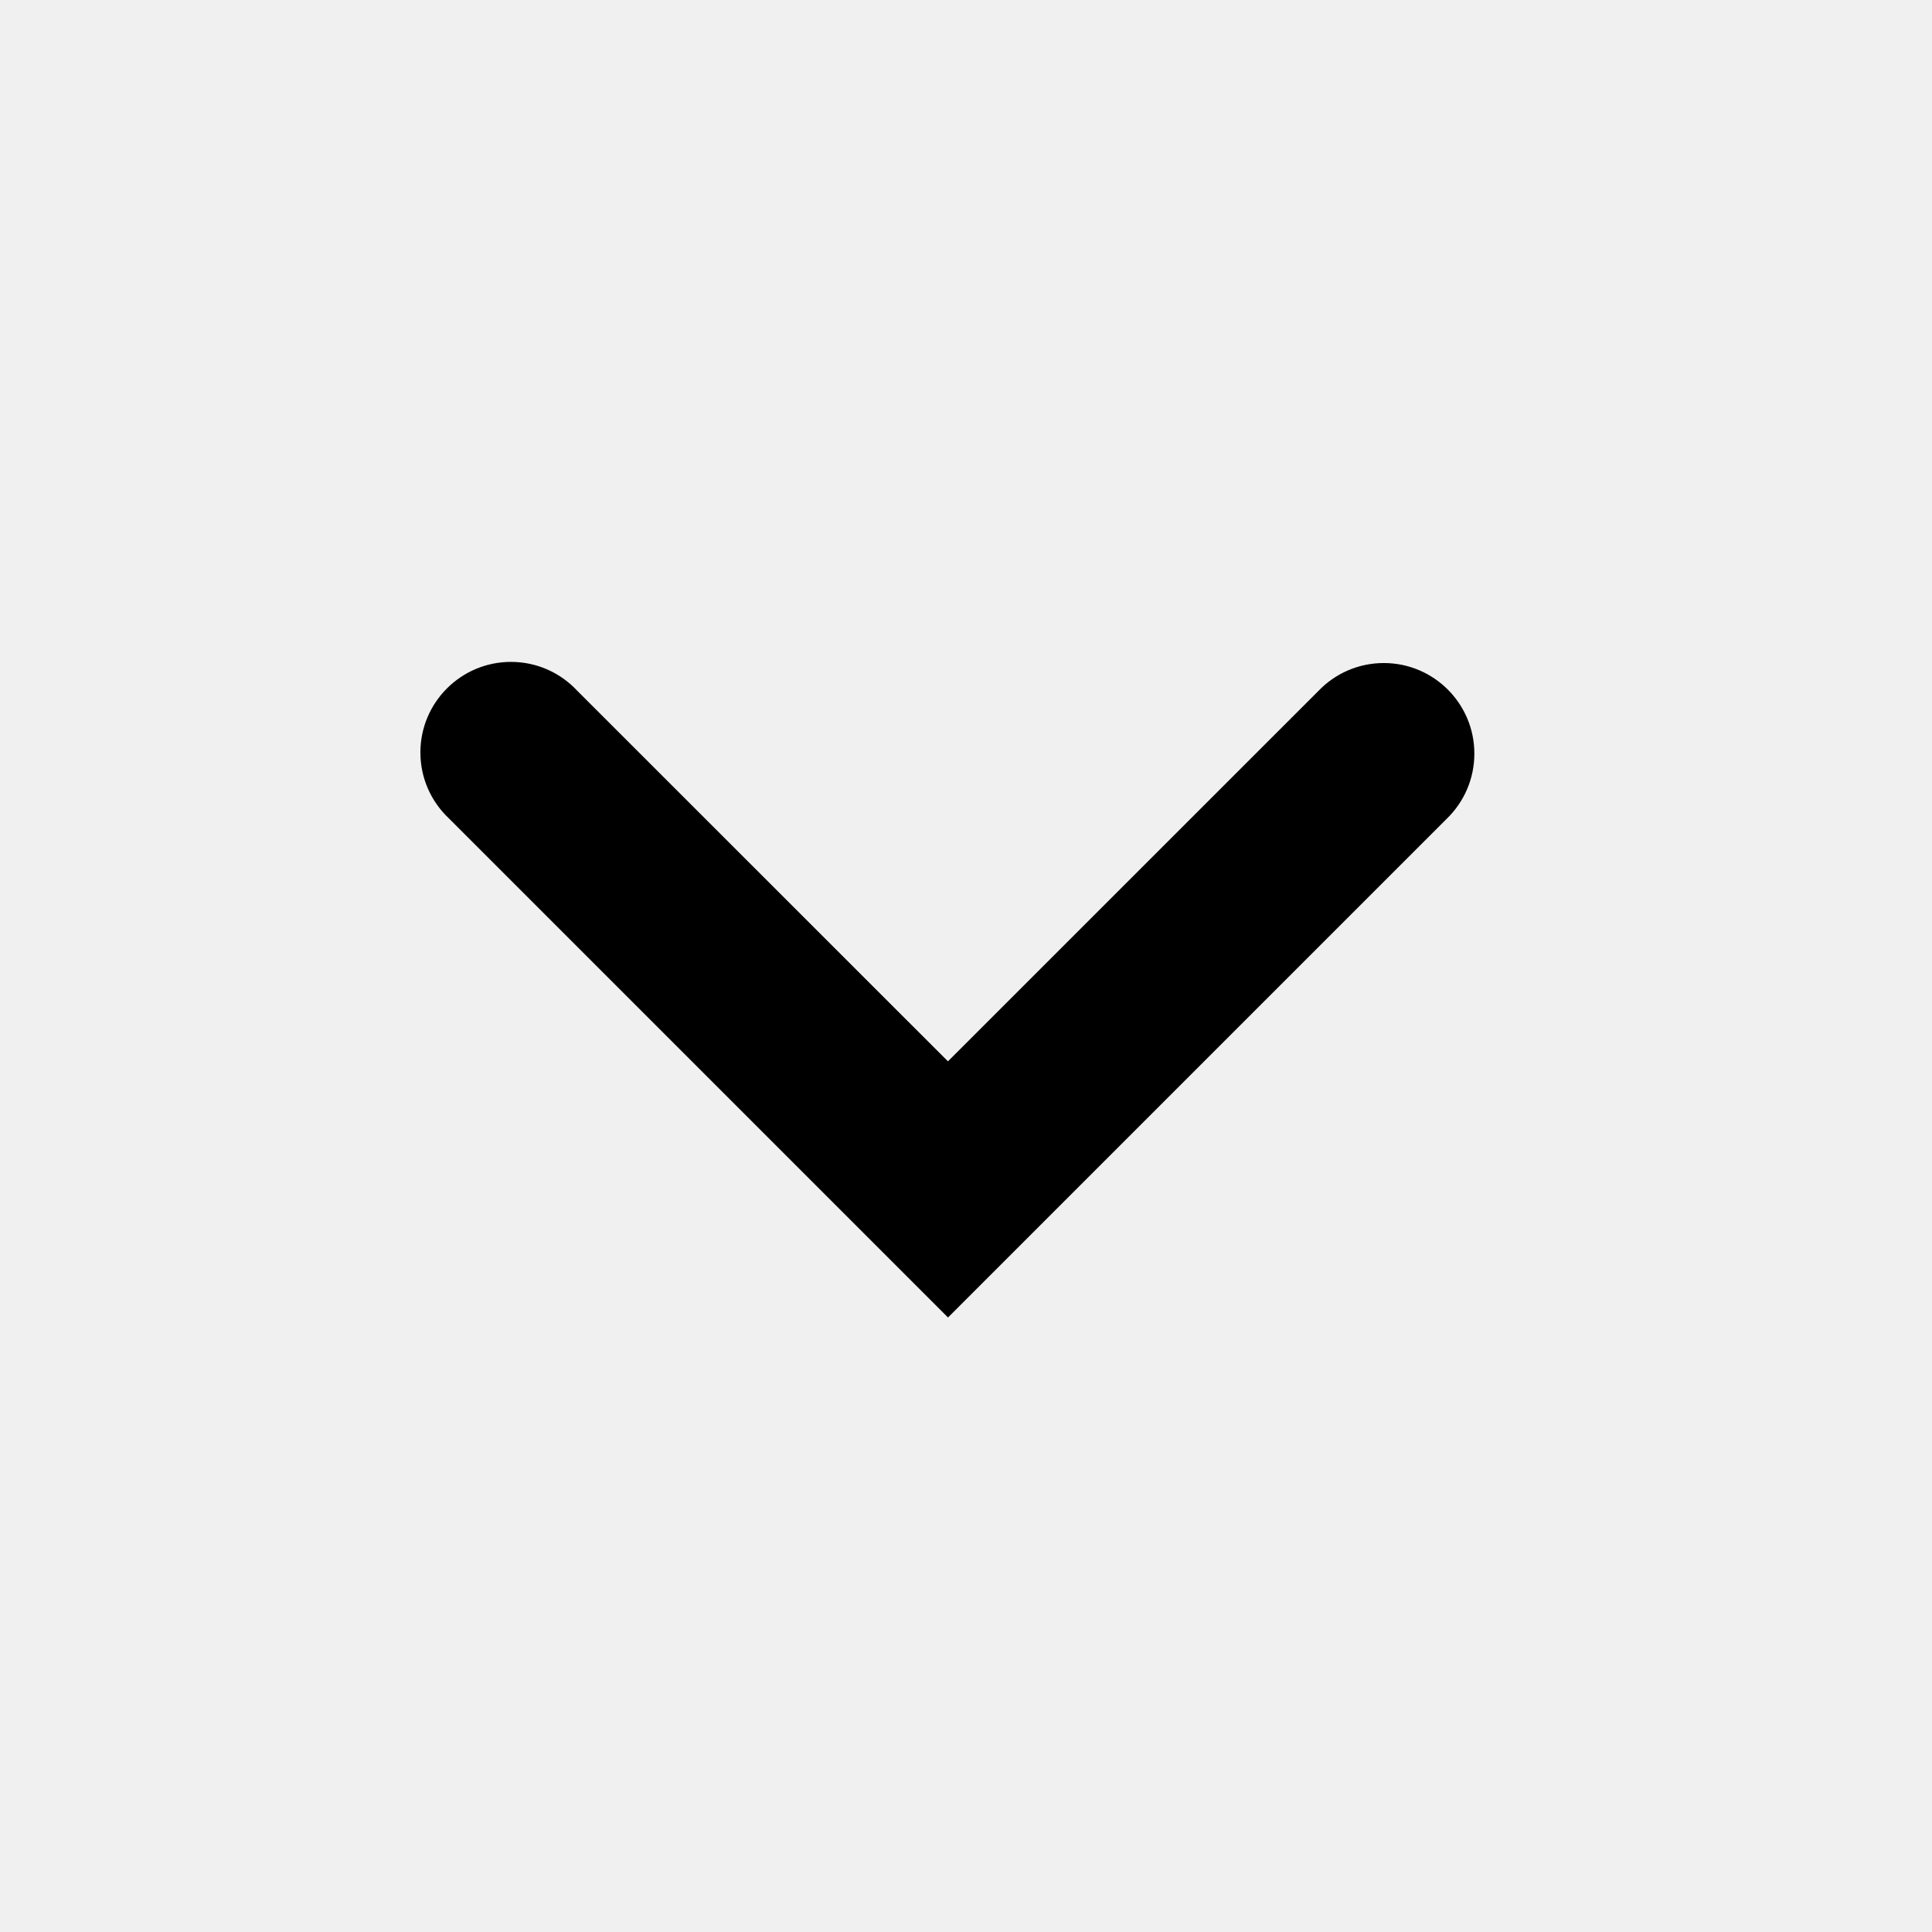
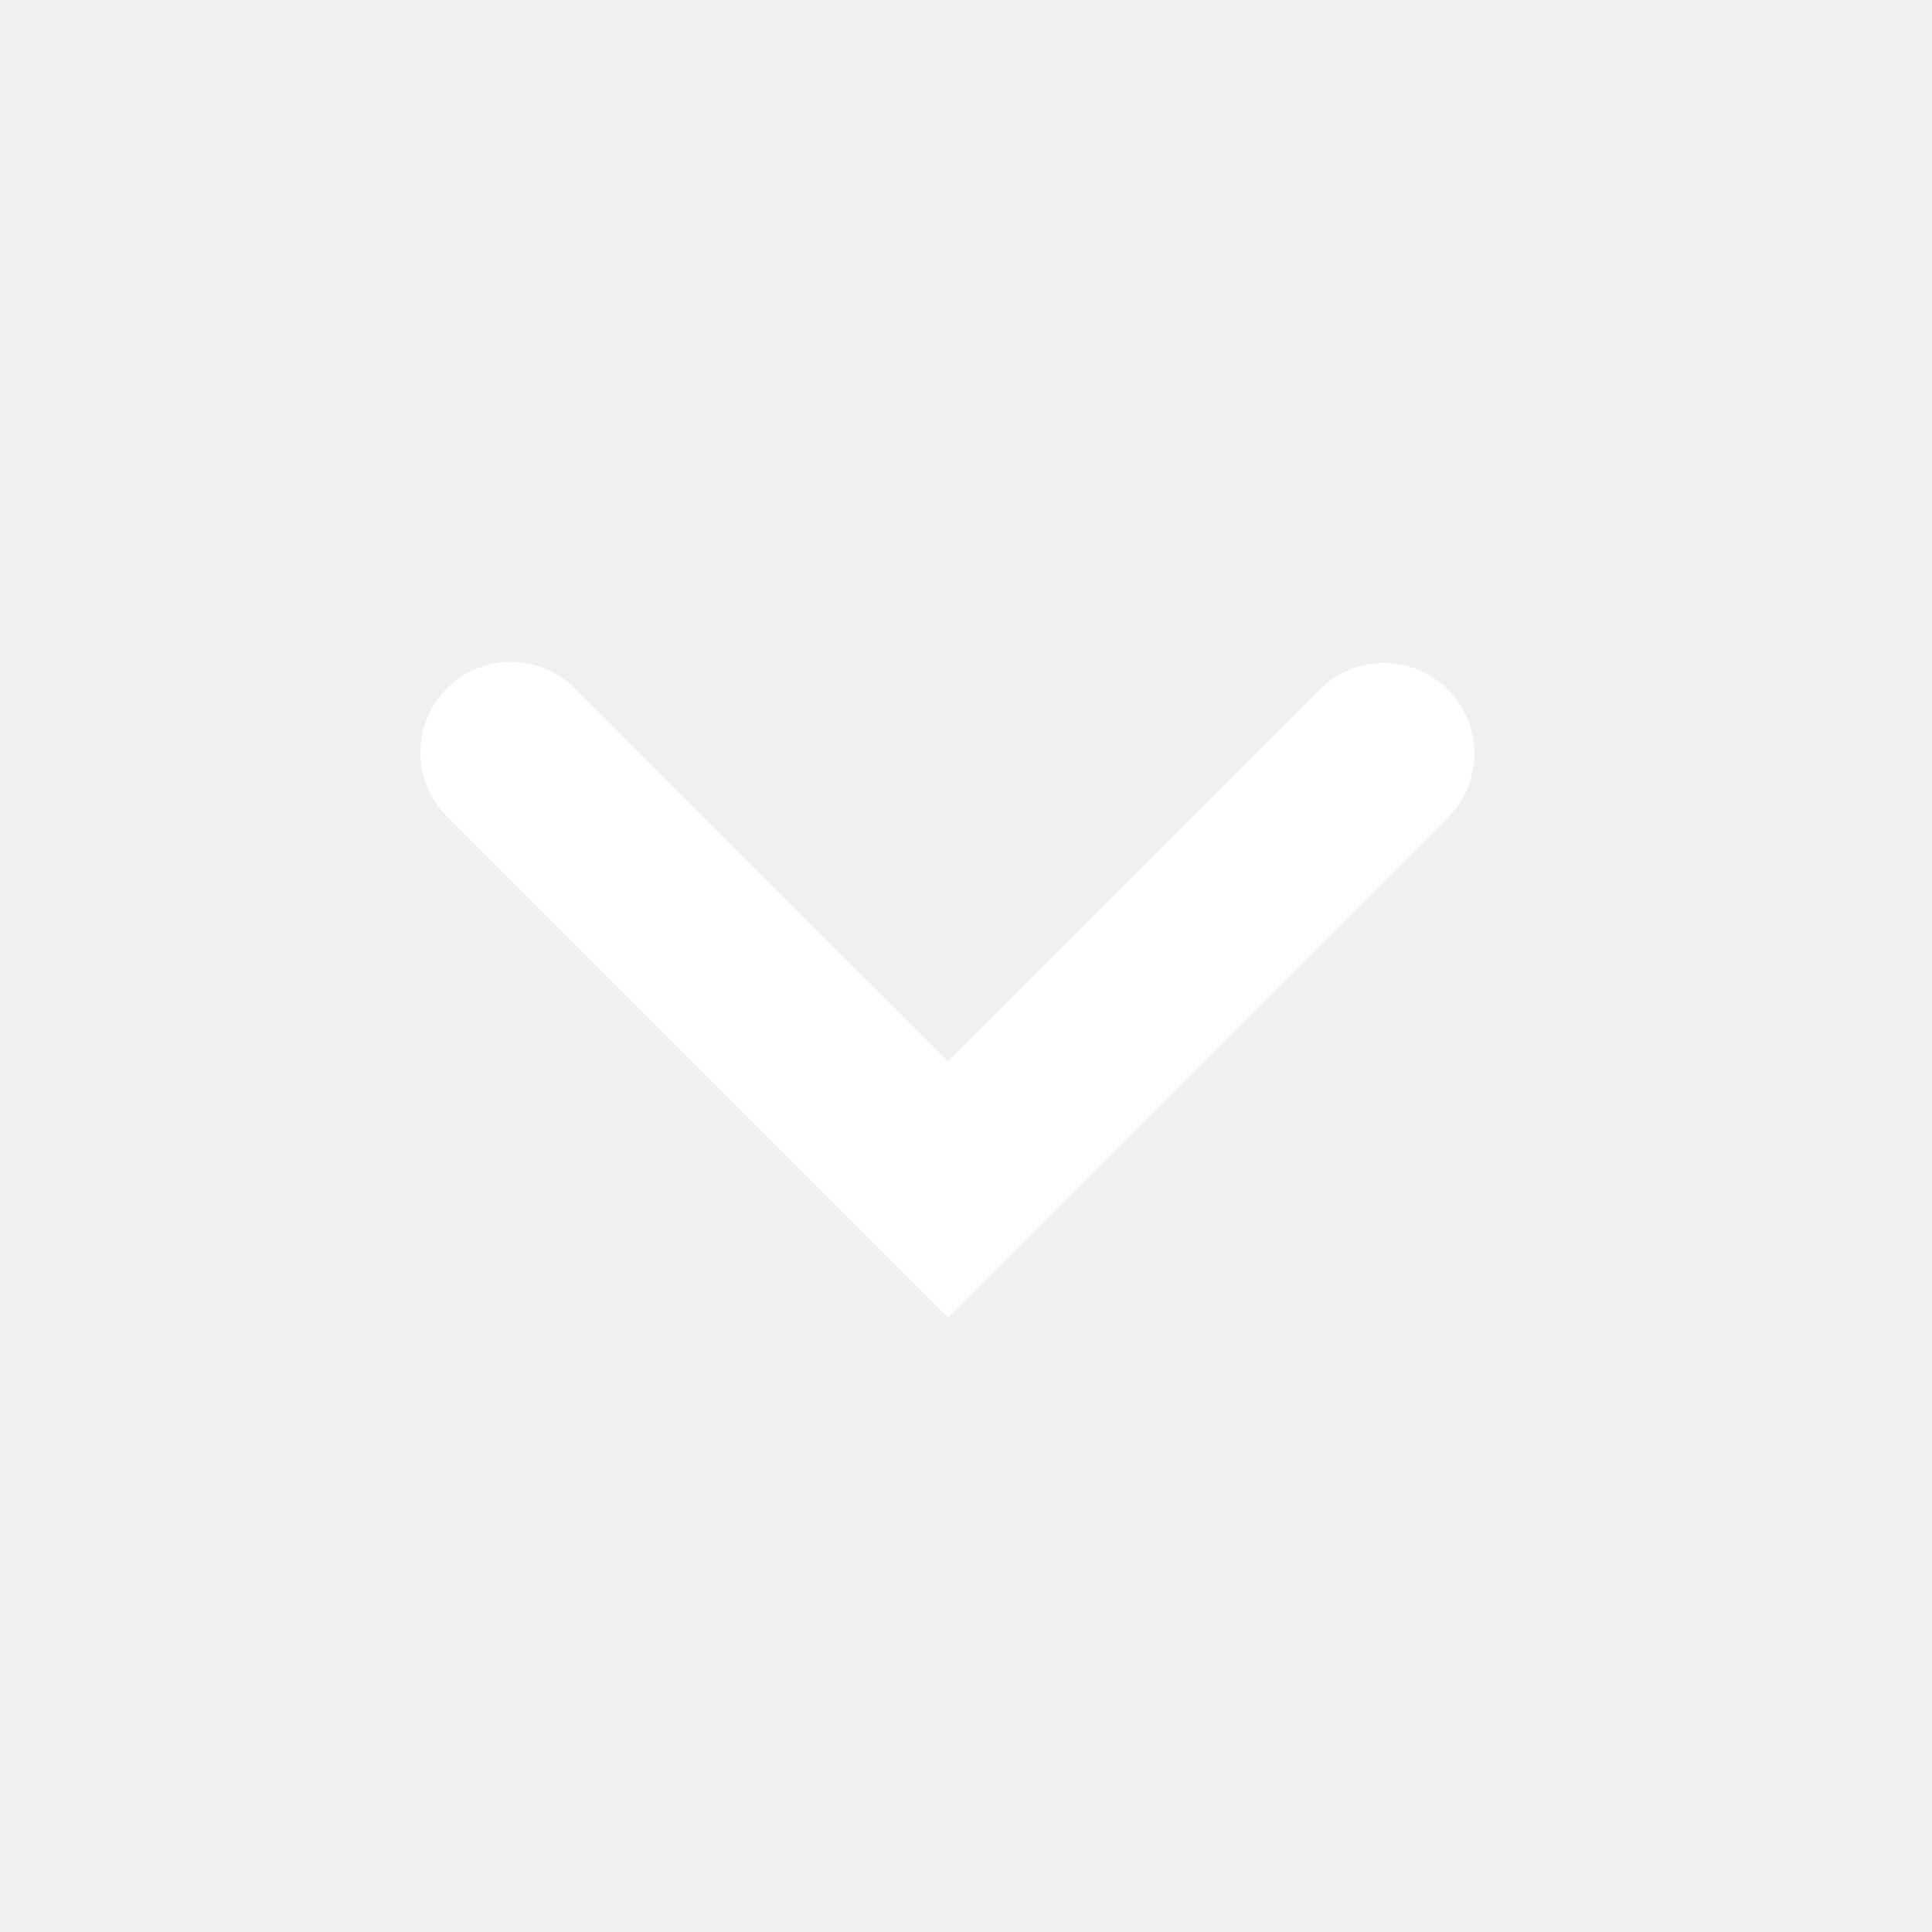
<svg xmlns="http://www.w3.org/2000/svg" version="1.1" width="32" height="32" viewBox="0 0 32 32">
-   <path d="M15.7 21.82l-8.26-8.26c-0.294-0.275-0.477-0.665-0.477-1.097 0-0.828 0.672-1.5 1.5-1.5 0.433 0 0.823 0.183 1.097 0.477l0.001 0.001 6.14 6.138 6.14-6.139c0.273-0.283 0.656-0.458 1.079-0.458 0.828 0 1.5 0.672 1.5 1.5 0 0.423-0.175 0.806-0.457 1.079l-8.26 8.26z" />
+   <path fill="white" d="M15.7 21.82l-8.26-8.26c-0.294-0.275-0.477-0.665-0.477-1.097 0-0.828 0.672-1.5 1.5-1.5 0.433 0 0.823 0.183 1.097 0.477l0.001 0.001 6.14 6.138 6.14-6.139c0.273-0.283 0.656-0.458 1.079-0.458 0.828 0 1.5 0.672 1.5 1.5 0 0.423-0.175 0.806-0.457 1.079l-8.26 8.26z" />
</svg>
